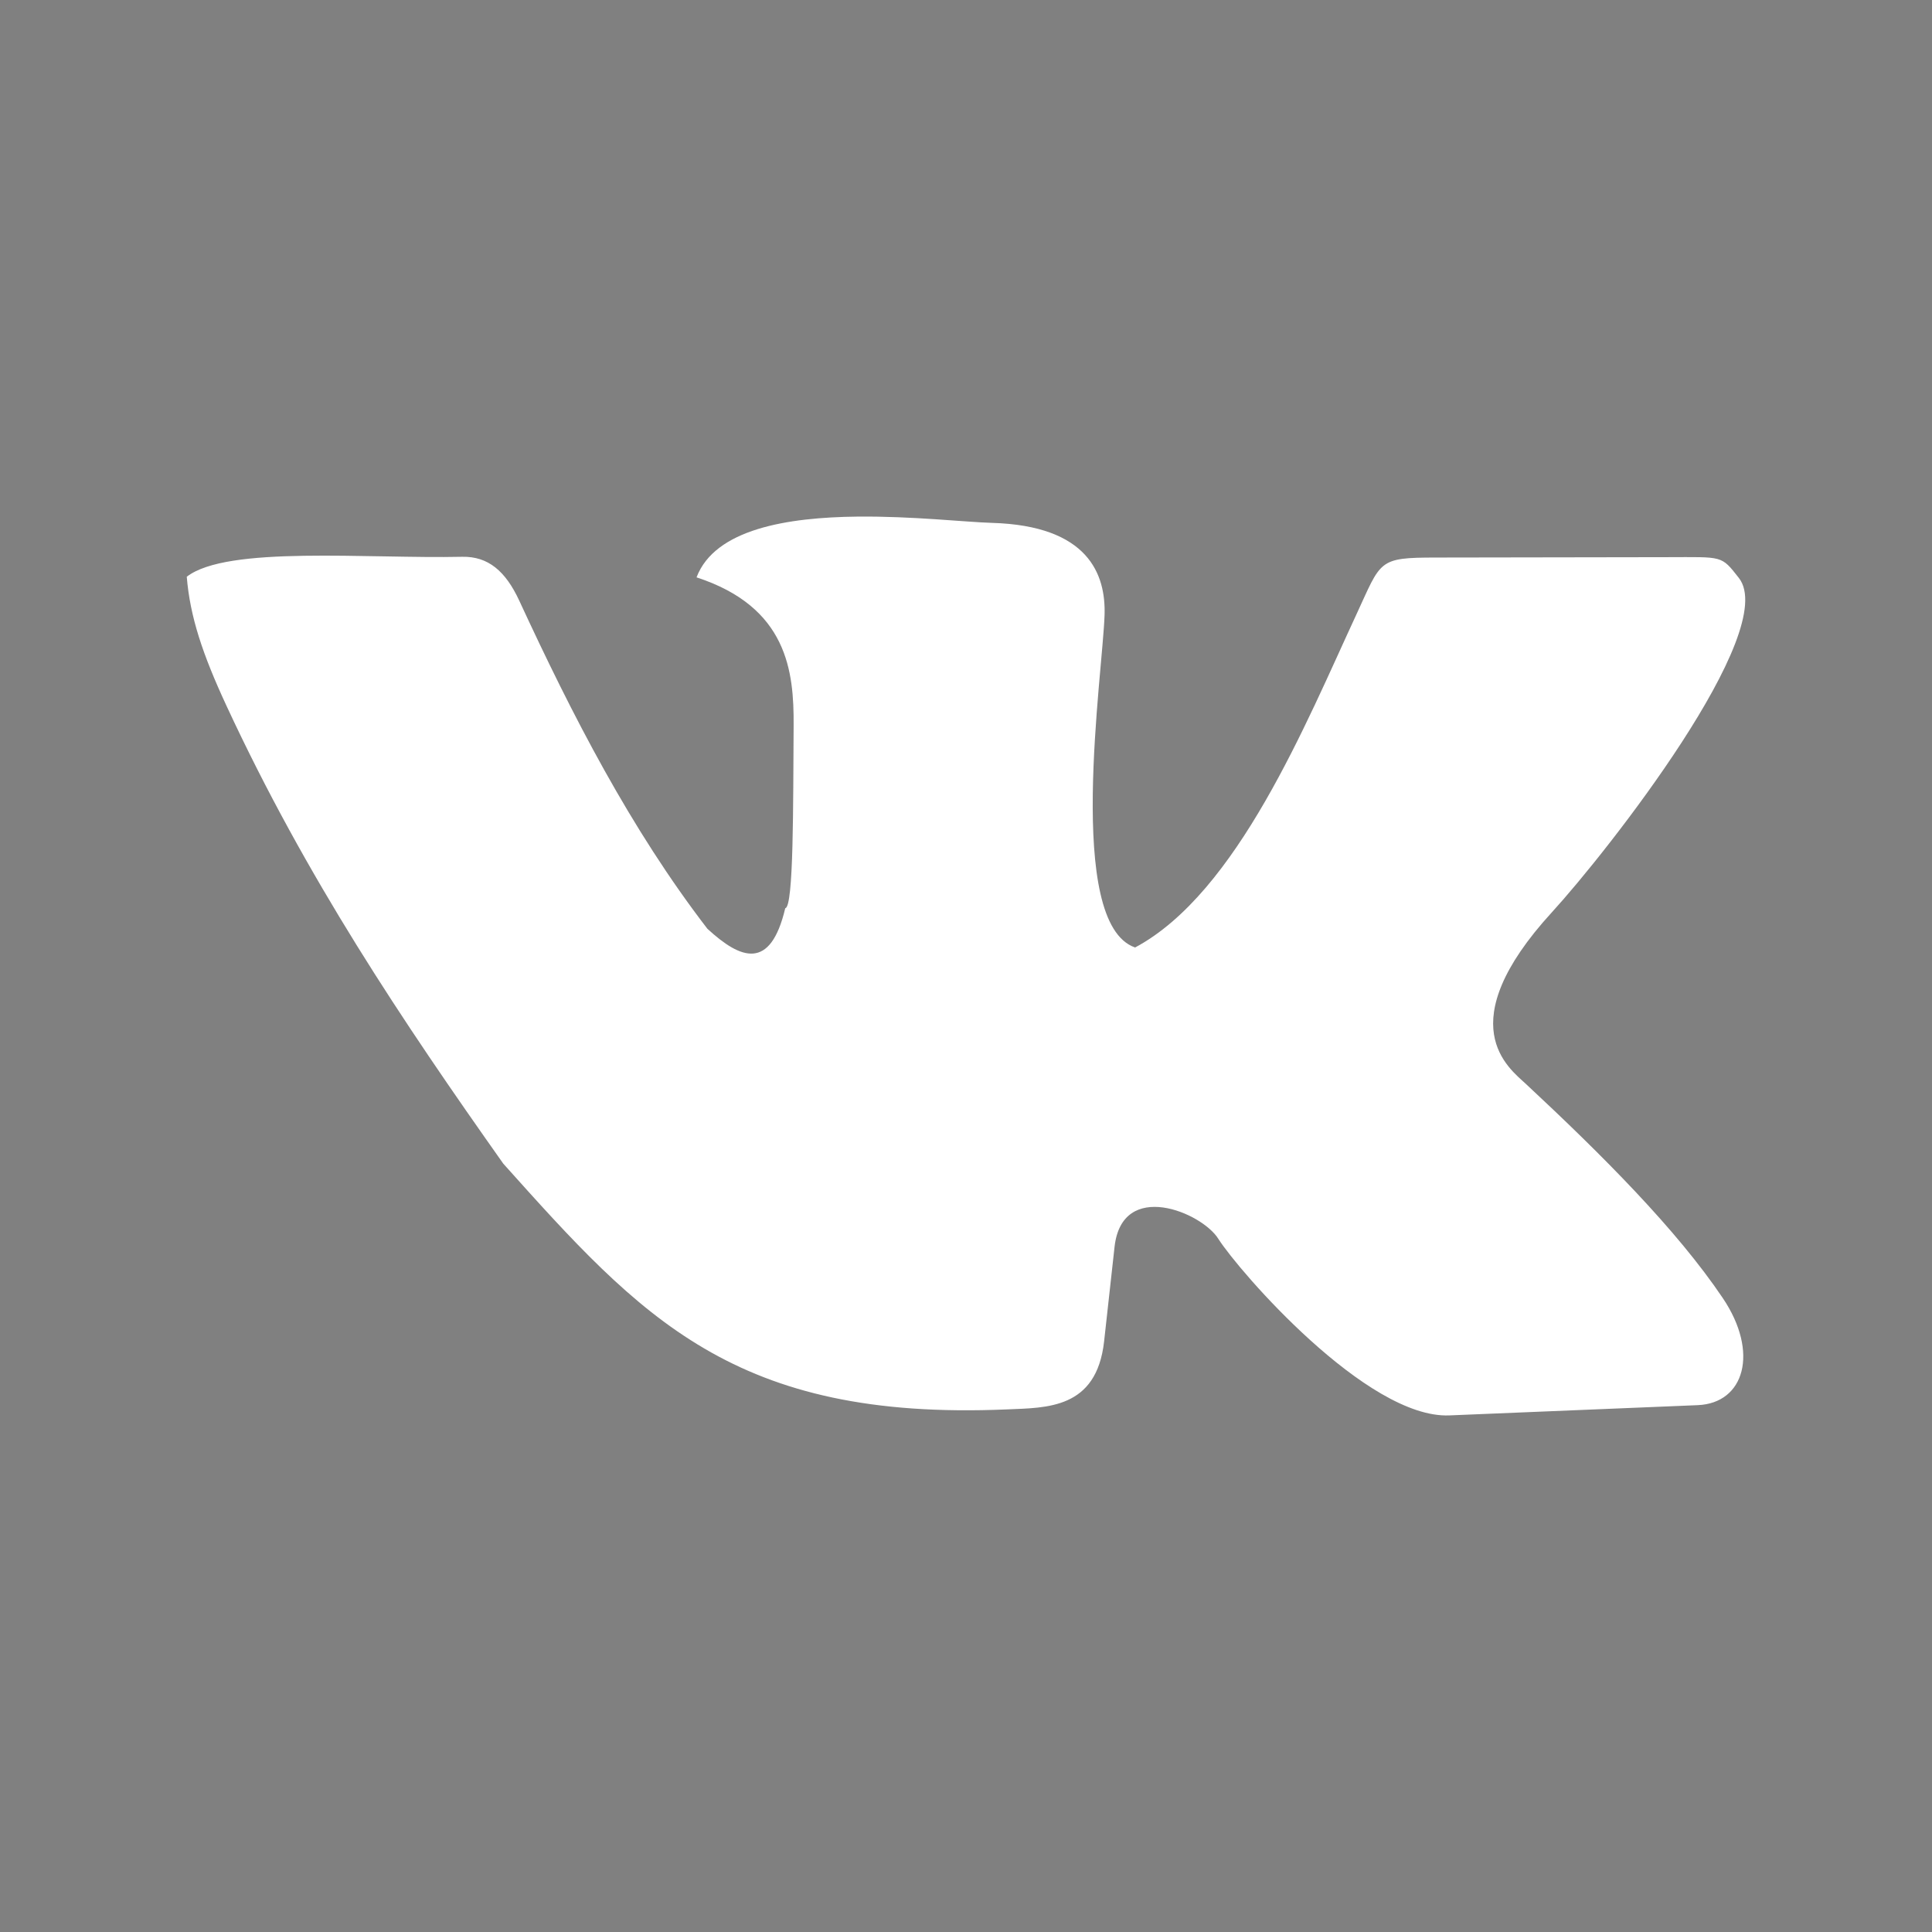
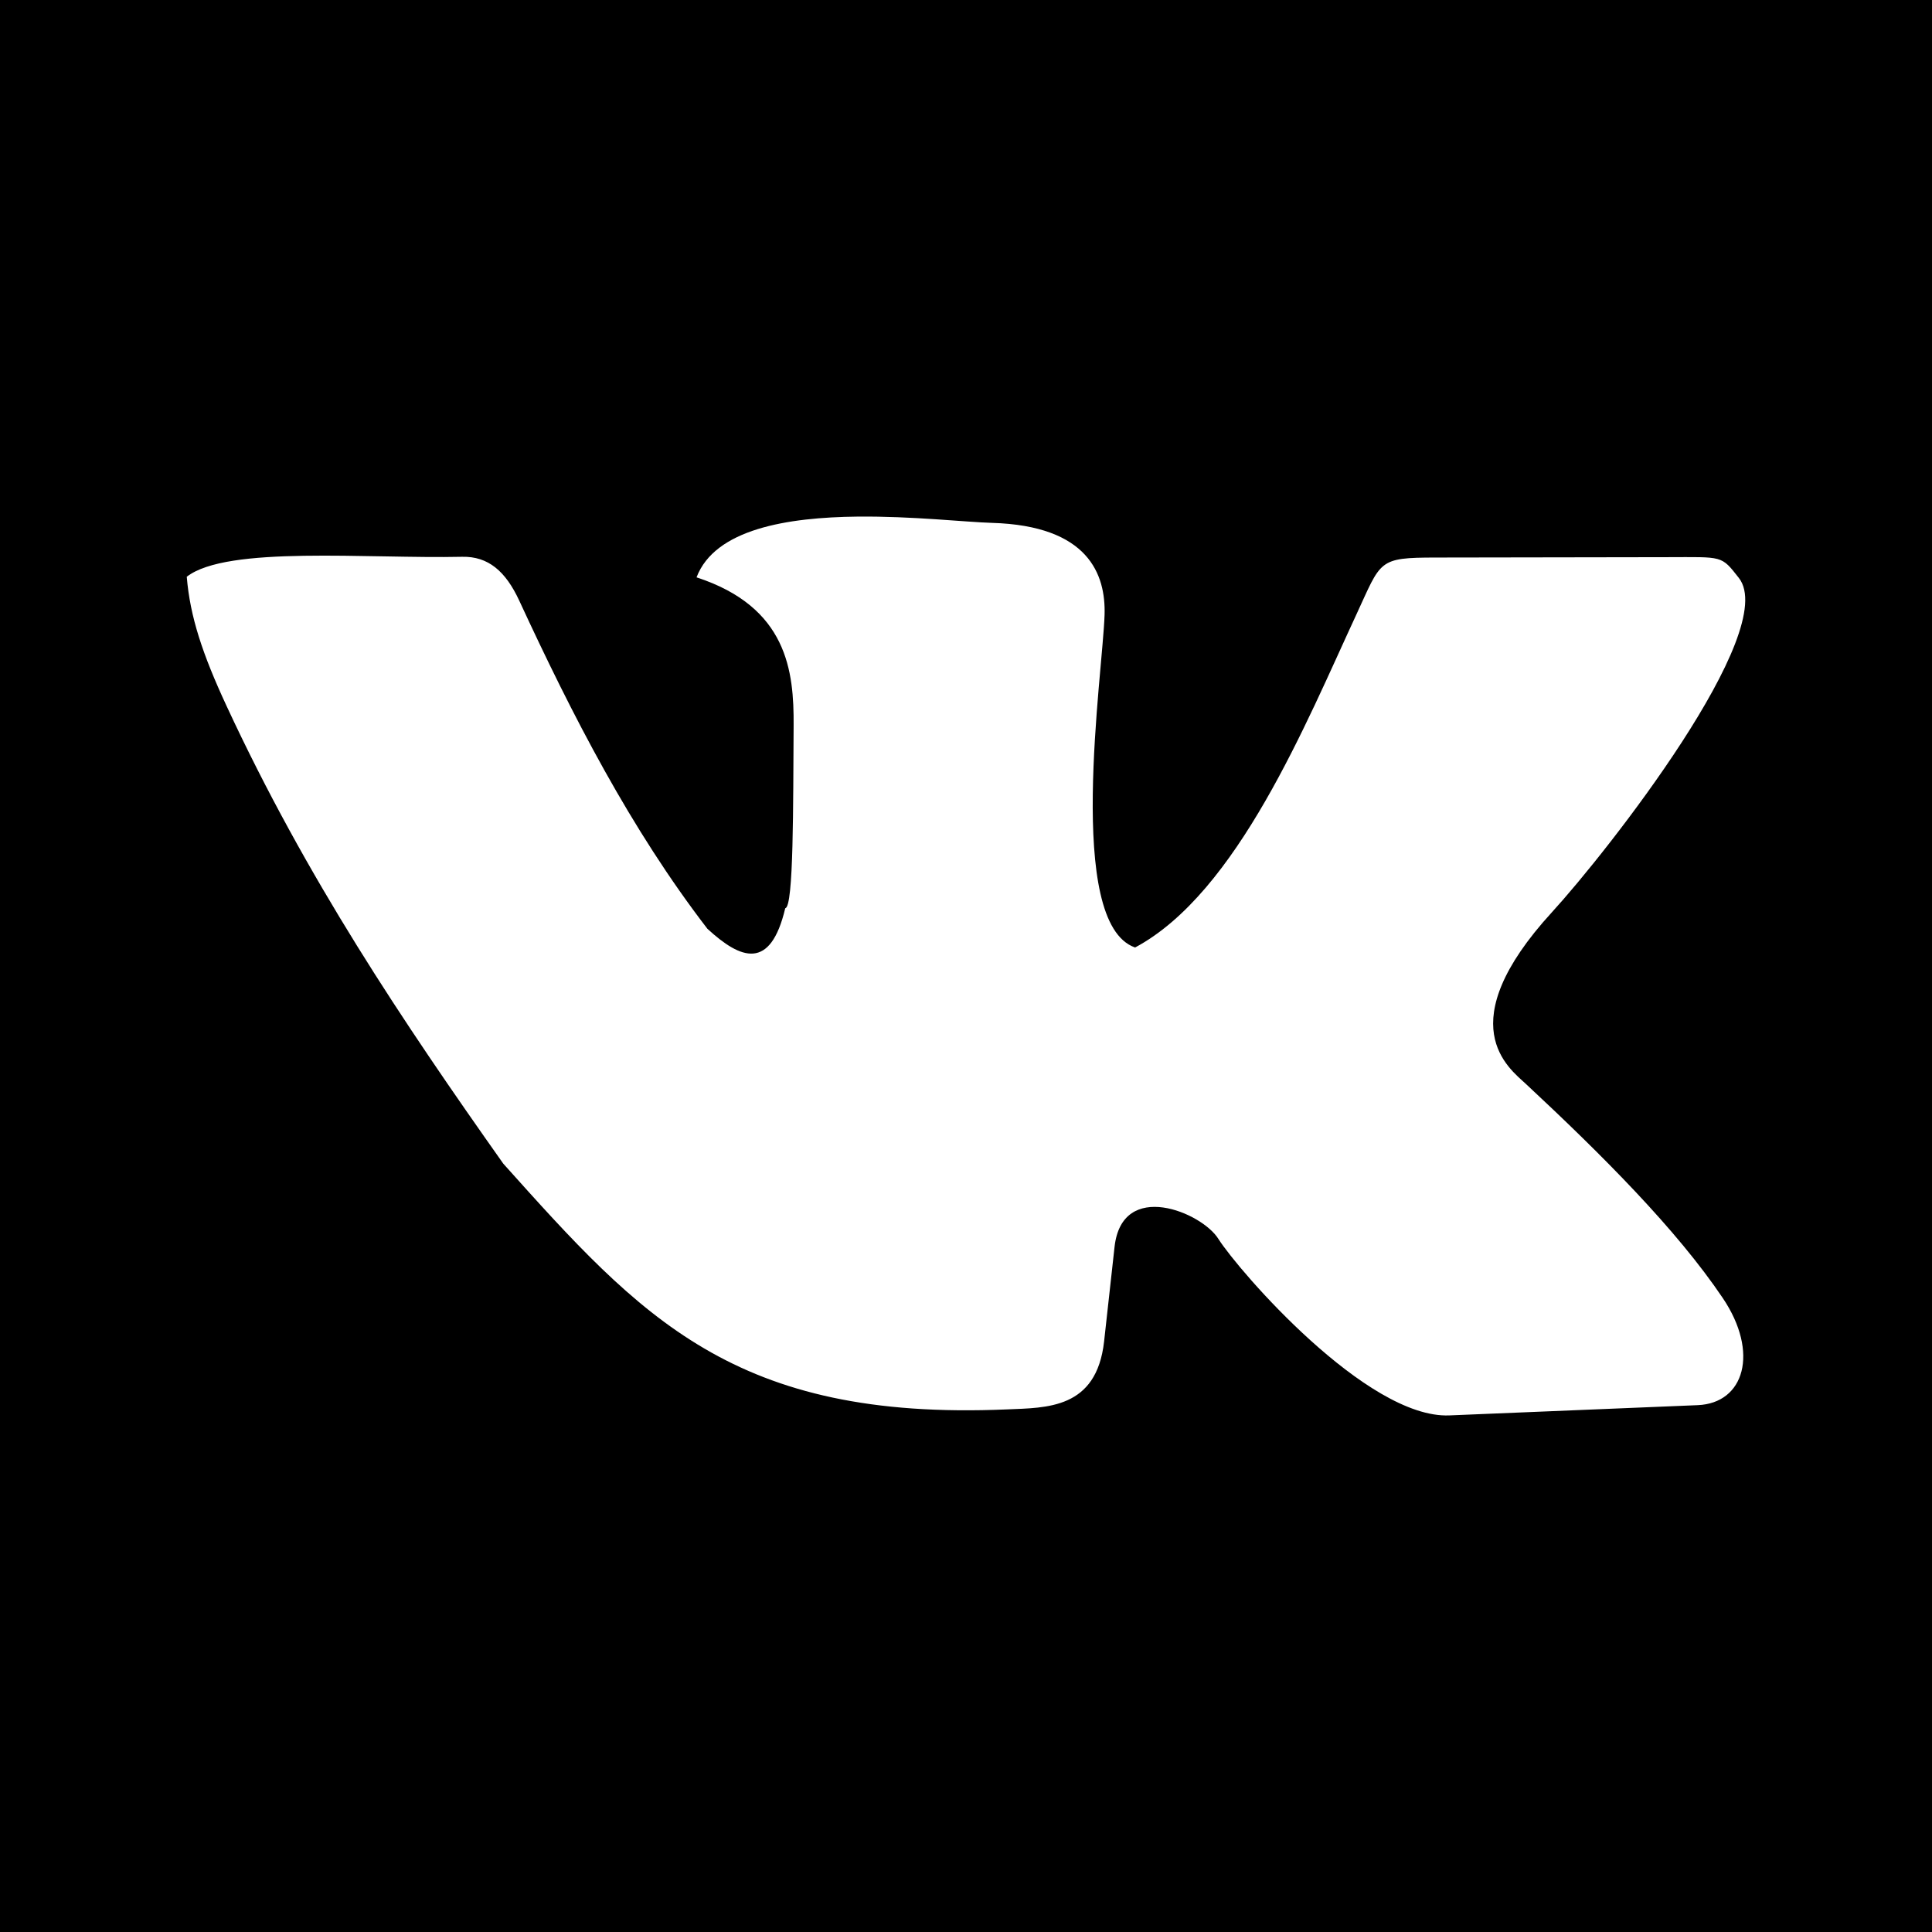
- <svg xmlns="http://www.w3.org/2000/svg" width="36" height="36" viewBox="0 0 36 36" fill="none">
+ <svg xmlns="http://www.w3.org/2000/svg" width="36" height="36" viewBox="0 0 36 36" fill="inherit">
  <rect width="36" height="36" fill="white" />
-   <path d="M0 0V36H36V0H0ZM15.981 9.626C17 9.616 17.997 9.729 18.483 9.743C20.286 9.795 20.605 10.707 20.582 11.457C20.548 12.555 19.841 17.202 21.151 17.655C23.059 16.635 24.339 13.465 25.271 11.457C25.742 10.441 25.668 10.39 26.754 10.389L31.069 10.382C32.108 10.381 32.068 10.344 32.401 10.769C33.175 11.756 29.957 15.863 28.918 16.998C27 19.093 28.119 19.905 28.428 20.193C29.86 21.527 31.242 22.911 32.102 24.188C32.785 25.202 32.503 26.147 31.634 26.183L27.006 26.374C25.471 26.437 23.083 23.684 22.702 23.084C22.394 22.59 20.909 21.97 20.768 23.234L20.573 24.998C20.431 26.259 19.5 26.23 18.765 26.262C13.675 26.481 11.941 24.543 9.378 21.683C7.499 19.026 5.706 16.354 4.221 13.153C3.776 12.195 3.541 11.492 3.48 10.747C4.228 10.162 6.852 10.414 8.613 10.375C9.095 10.365 9.42 10.641 9.675 11.191C10.667 13.336 11.749 15.443 13.181 17.306C13.805 17.88 14.356 18.091 14.632 16.923C14.791 16.909 14.778 14.974 14.788 13.515C14.794 12.513 14.676 11.312 12.979 10.758C13.322 9.858 14.67 9.64 15.981 9.626Z" fill="#808080" />
+   <path d="M0 0V36H36V0H0ZM15.981 9.626C17 9.616 17.997 9.729 18.483 9.743C20.286 9.795 20.605 10.707 20.582 11.457C20.548 12.555 19.841 17.202 21.151 17.655C23.059 16.635 24.339 13.465 25.271 11.457C25.742 10.441 25.668 10.39 26.754 10.389L31.069 10.382C32.108 10.381 32.068 10.344 32.401 10.769C33.175 11.756 29.957 15.863 28.918 16.998C27 19.093 28.119 19.905 28.428 20.193C29.86 21.527 31.242 22.911 32.102 24.188C32.785 25.202 32.503 26.147 31.634 26.183L27.006 26.374C25.471 26.437 23.083 23.684 22.702 23.084C22.394 22.59 20.909 21.97 20.768 23.234L20.573 24.998C20.431 26.259 19.5 26.23 18.765 26.262C13.675 26.481 11.941 24.543 9.378 21.683C7.499 19.026 5.706 16.354 4.221 13.153C3.776 12.195 3.541 11.492 3.48 10.747C4.228 10.162 6.852 10.414 8.613 10.375C9.095 10.365 9.42 10.641 9.675 11.191C10.667 13.336 11.749 15.443 13.181 17.306C13.805 17.88 14.356 18.091 14.632 16.923C14.791 16.909 14.778 14.974 14.788 13.515C14.794 12.513 14.676 11.312 12.979 10.758C13.322 9.858 14.67 9.64 15.981 9.626Z" fill="inherit" />
</svg>
